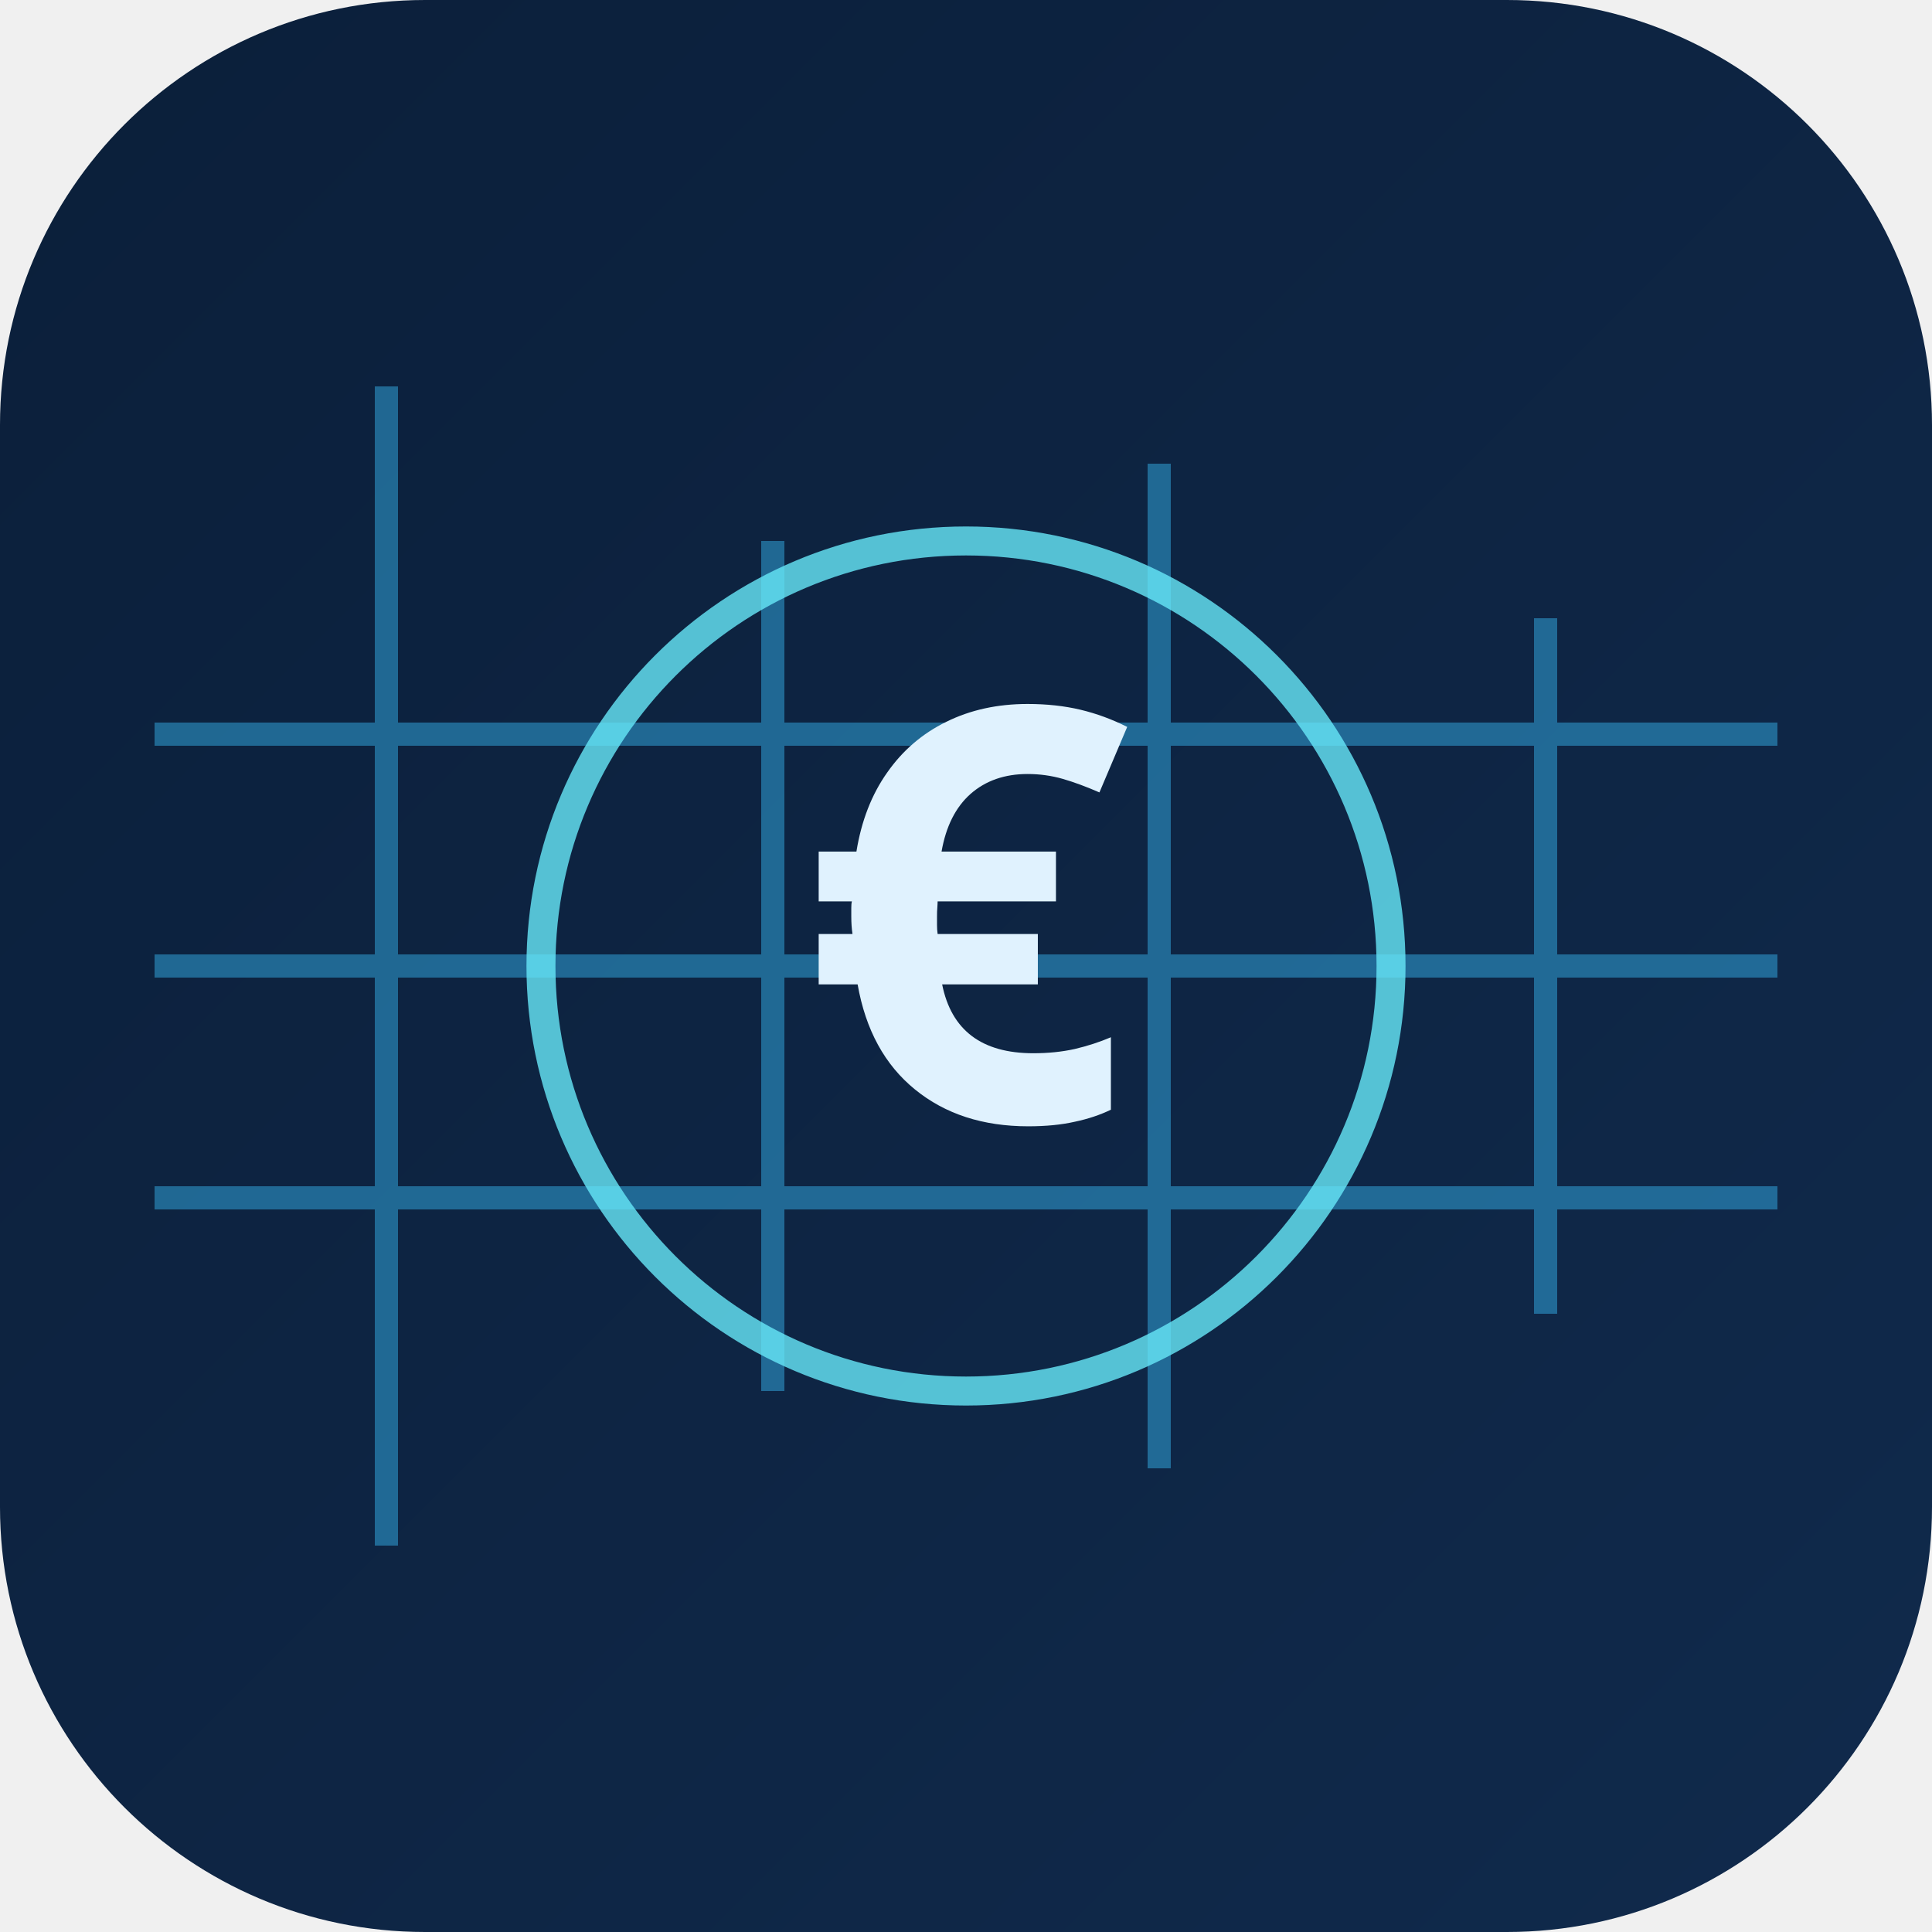
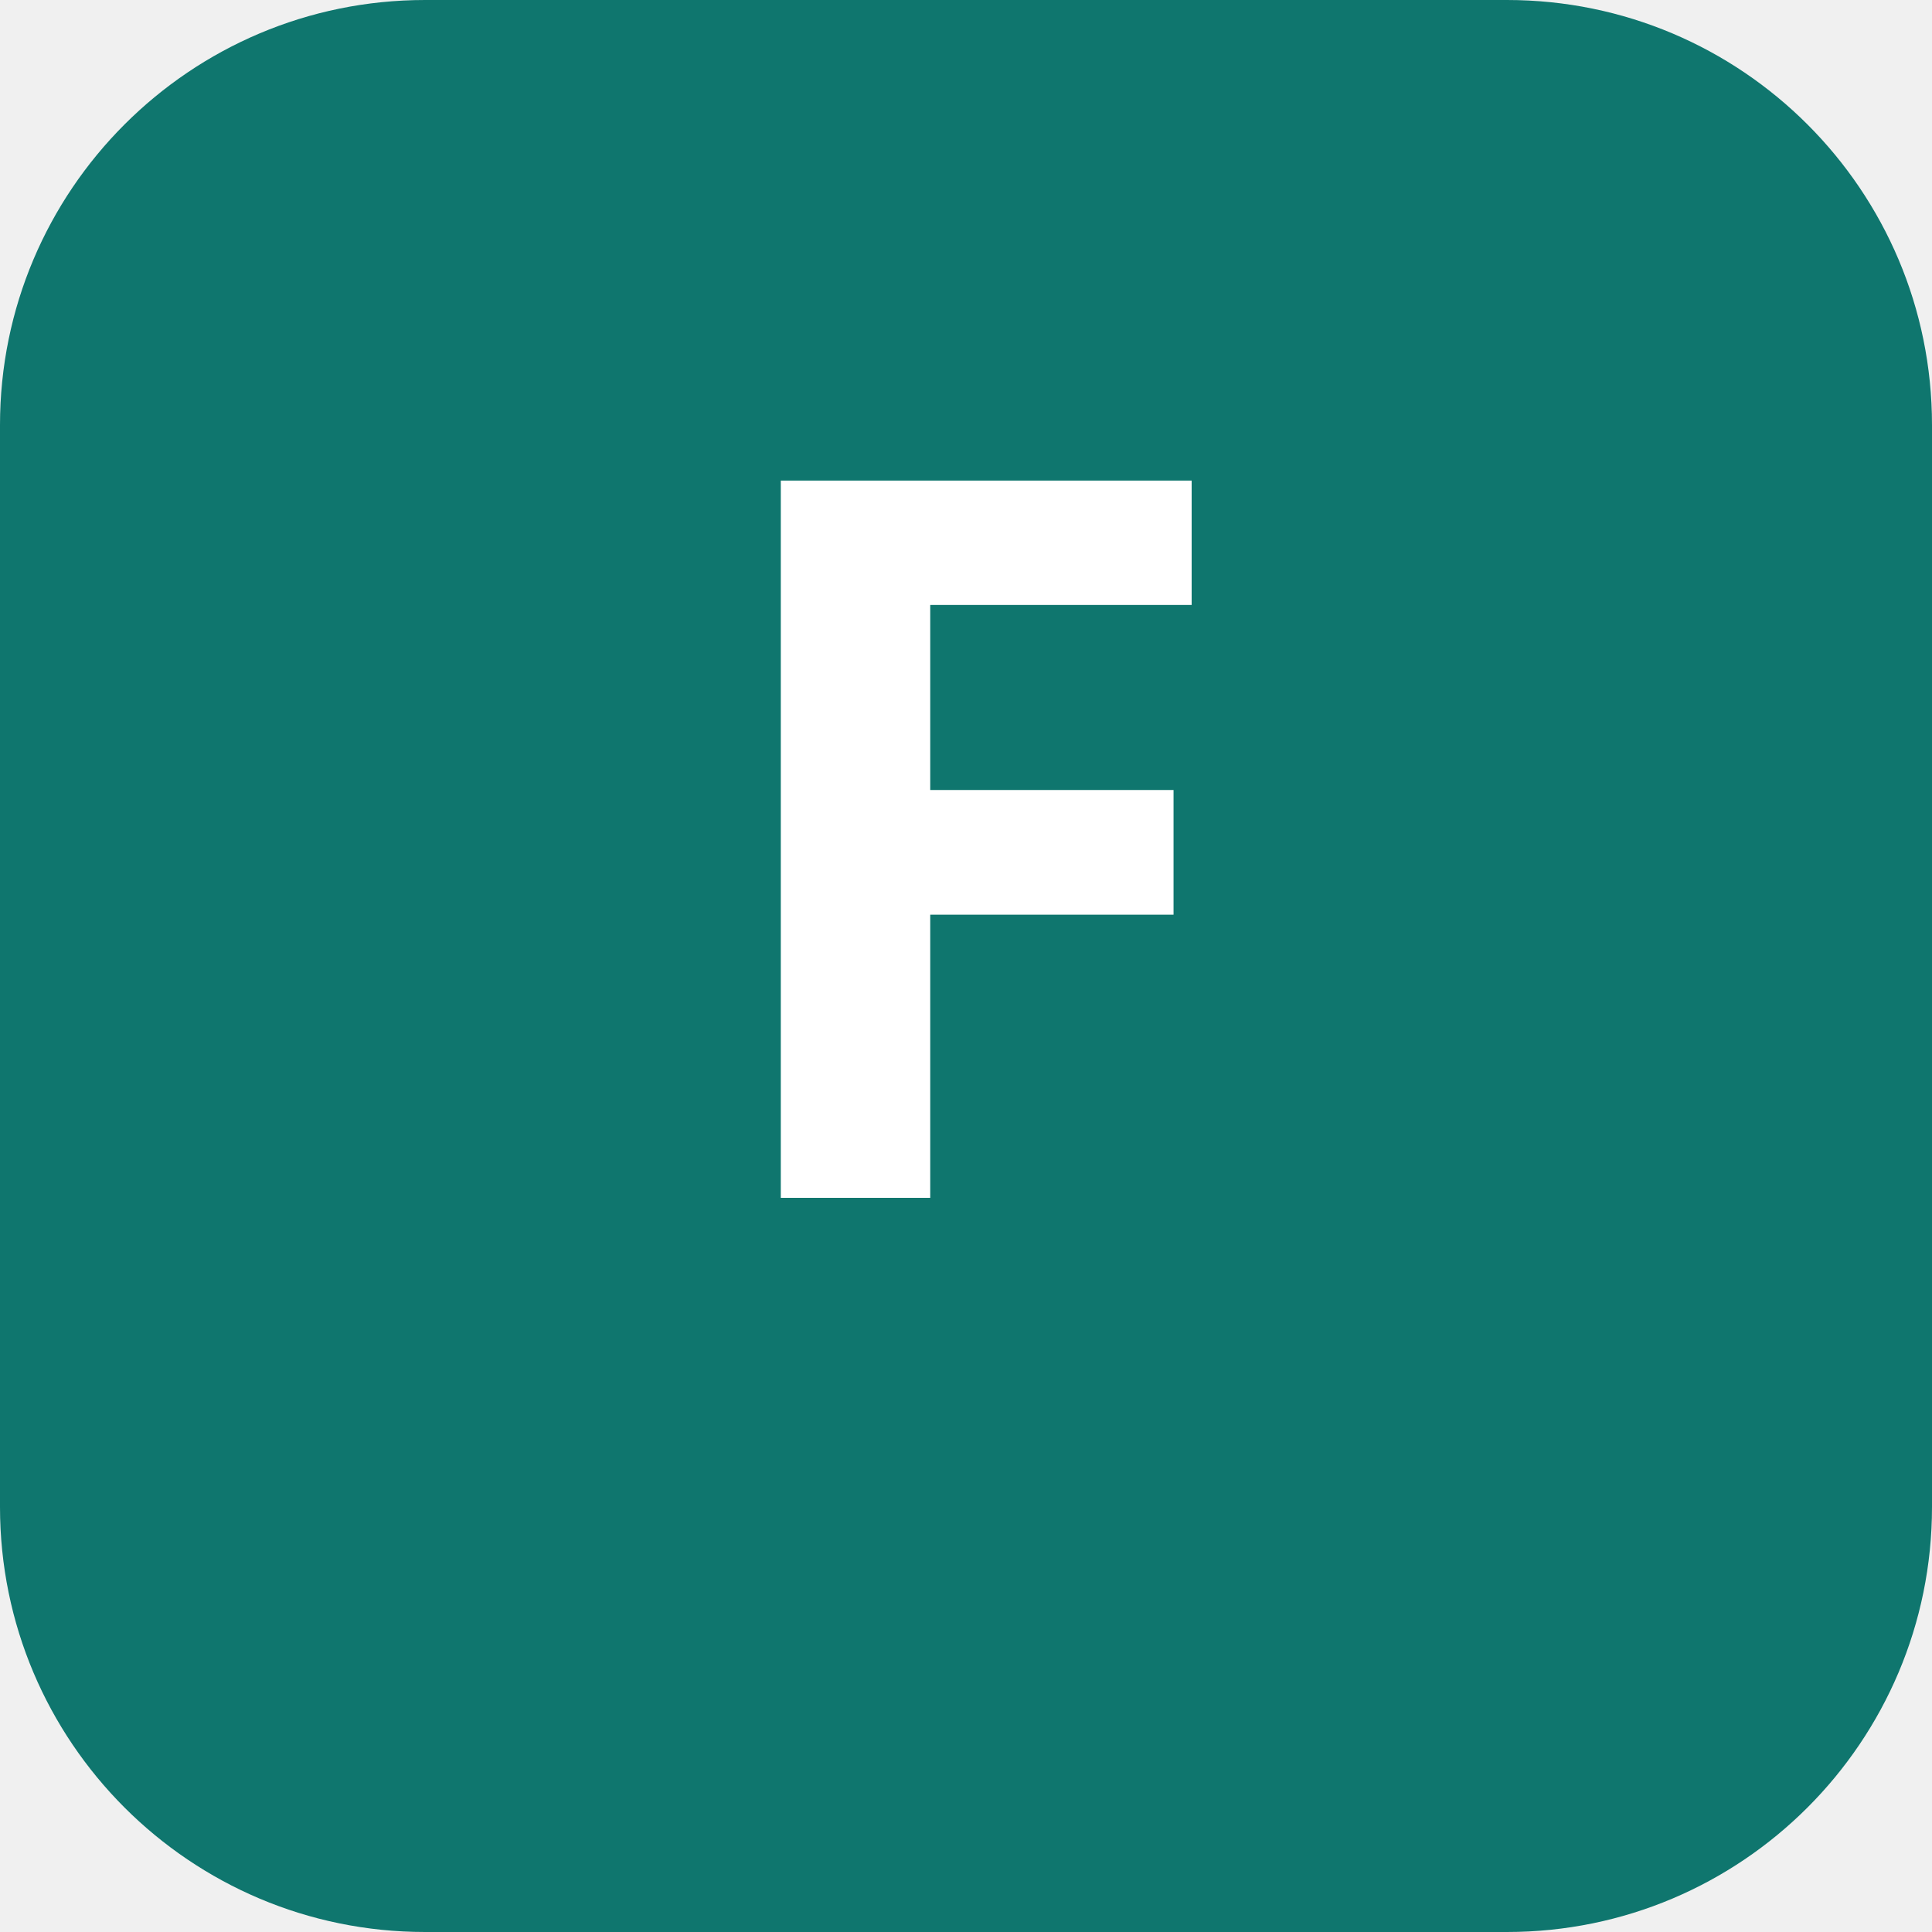
<svg xmlns="http://www.w3.org/2000/svg" viewBox="0 0 100 100">
-   <defs>
-     <linearGradient id="bg" x1="0%" y1="0%" x2="100%" y2="100%">
-       <stop offset="0%" stop-color="#0b1f3a" />
-       <stop offset="100%" stop-color="#102a4c" />
-     </linearGradient>
-   </defs>
-   <rect width="100" height="100" rx="22" fill="url(#bg)" />
-   <g stroke="#38bdf8" stroke-width="1.2" opacity=".45">
-     <path d="M8 50h84M8 62h84M8 38h84" />
-     <path d="M20 20v60M40 28v44M60 24v52M80 32v36" />
-   </g>
-   <circle cx="50" cy="50" r="22" fill="none" stroke="#67e8f9" stroke-width="1.5" opacity=".8" />
-   <text x="50" y="58" text-anchor="middle" font-size="30" fill="#e0f2fe" font-family="system-ui,sans-serif" font-weight="700">€</text>
+   <rect width="100" height="100" rx="22" fill="#0f766e" />
+   <text x="50" y="62" text-anchor="middle" font-size="52" fill="white" font-family="system-ui,sans-serif" font-weight="700">F</text>
</svg>
